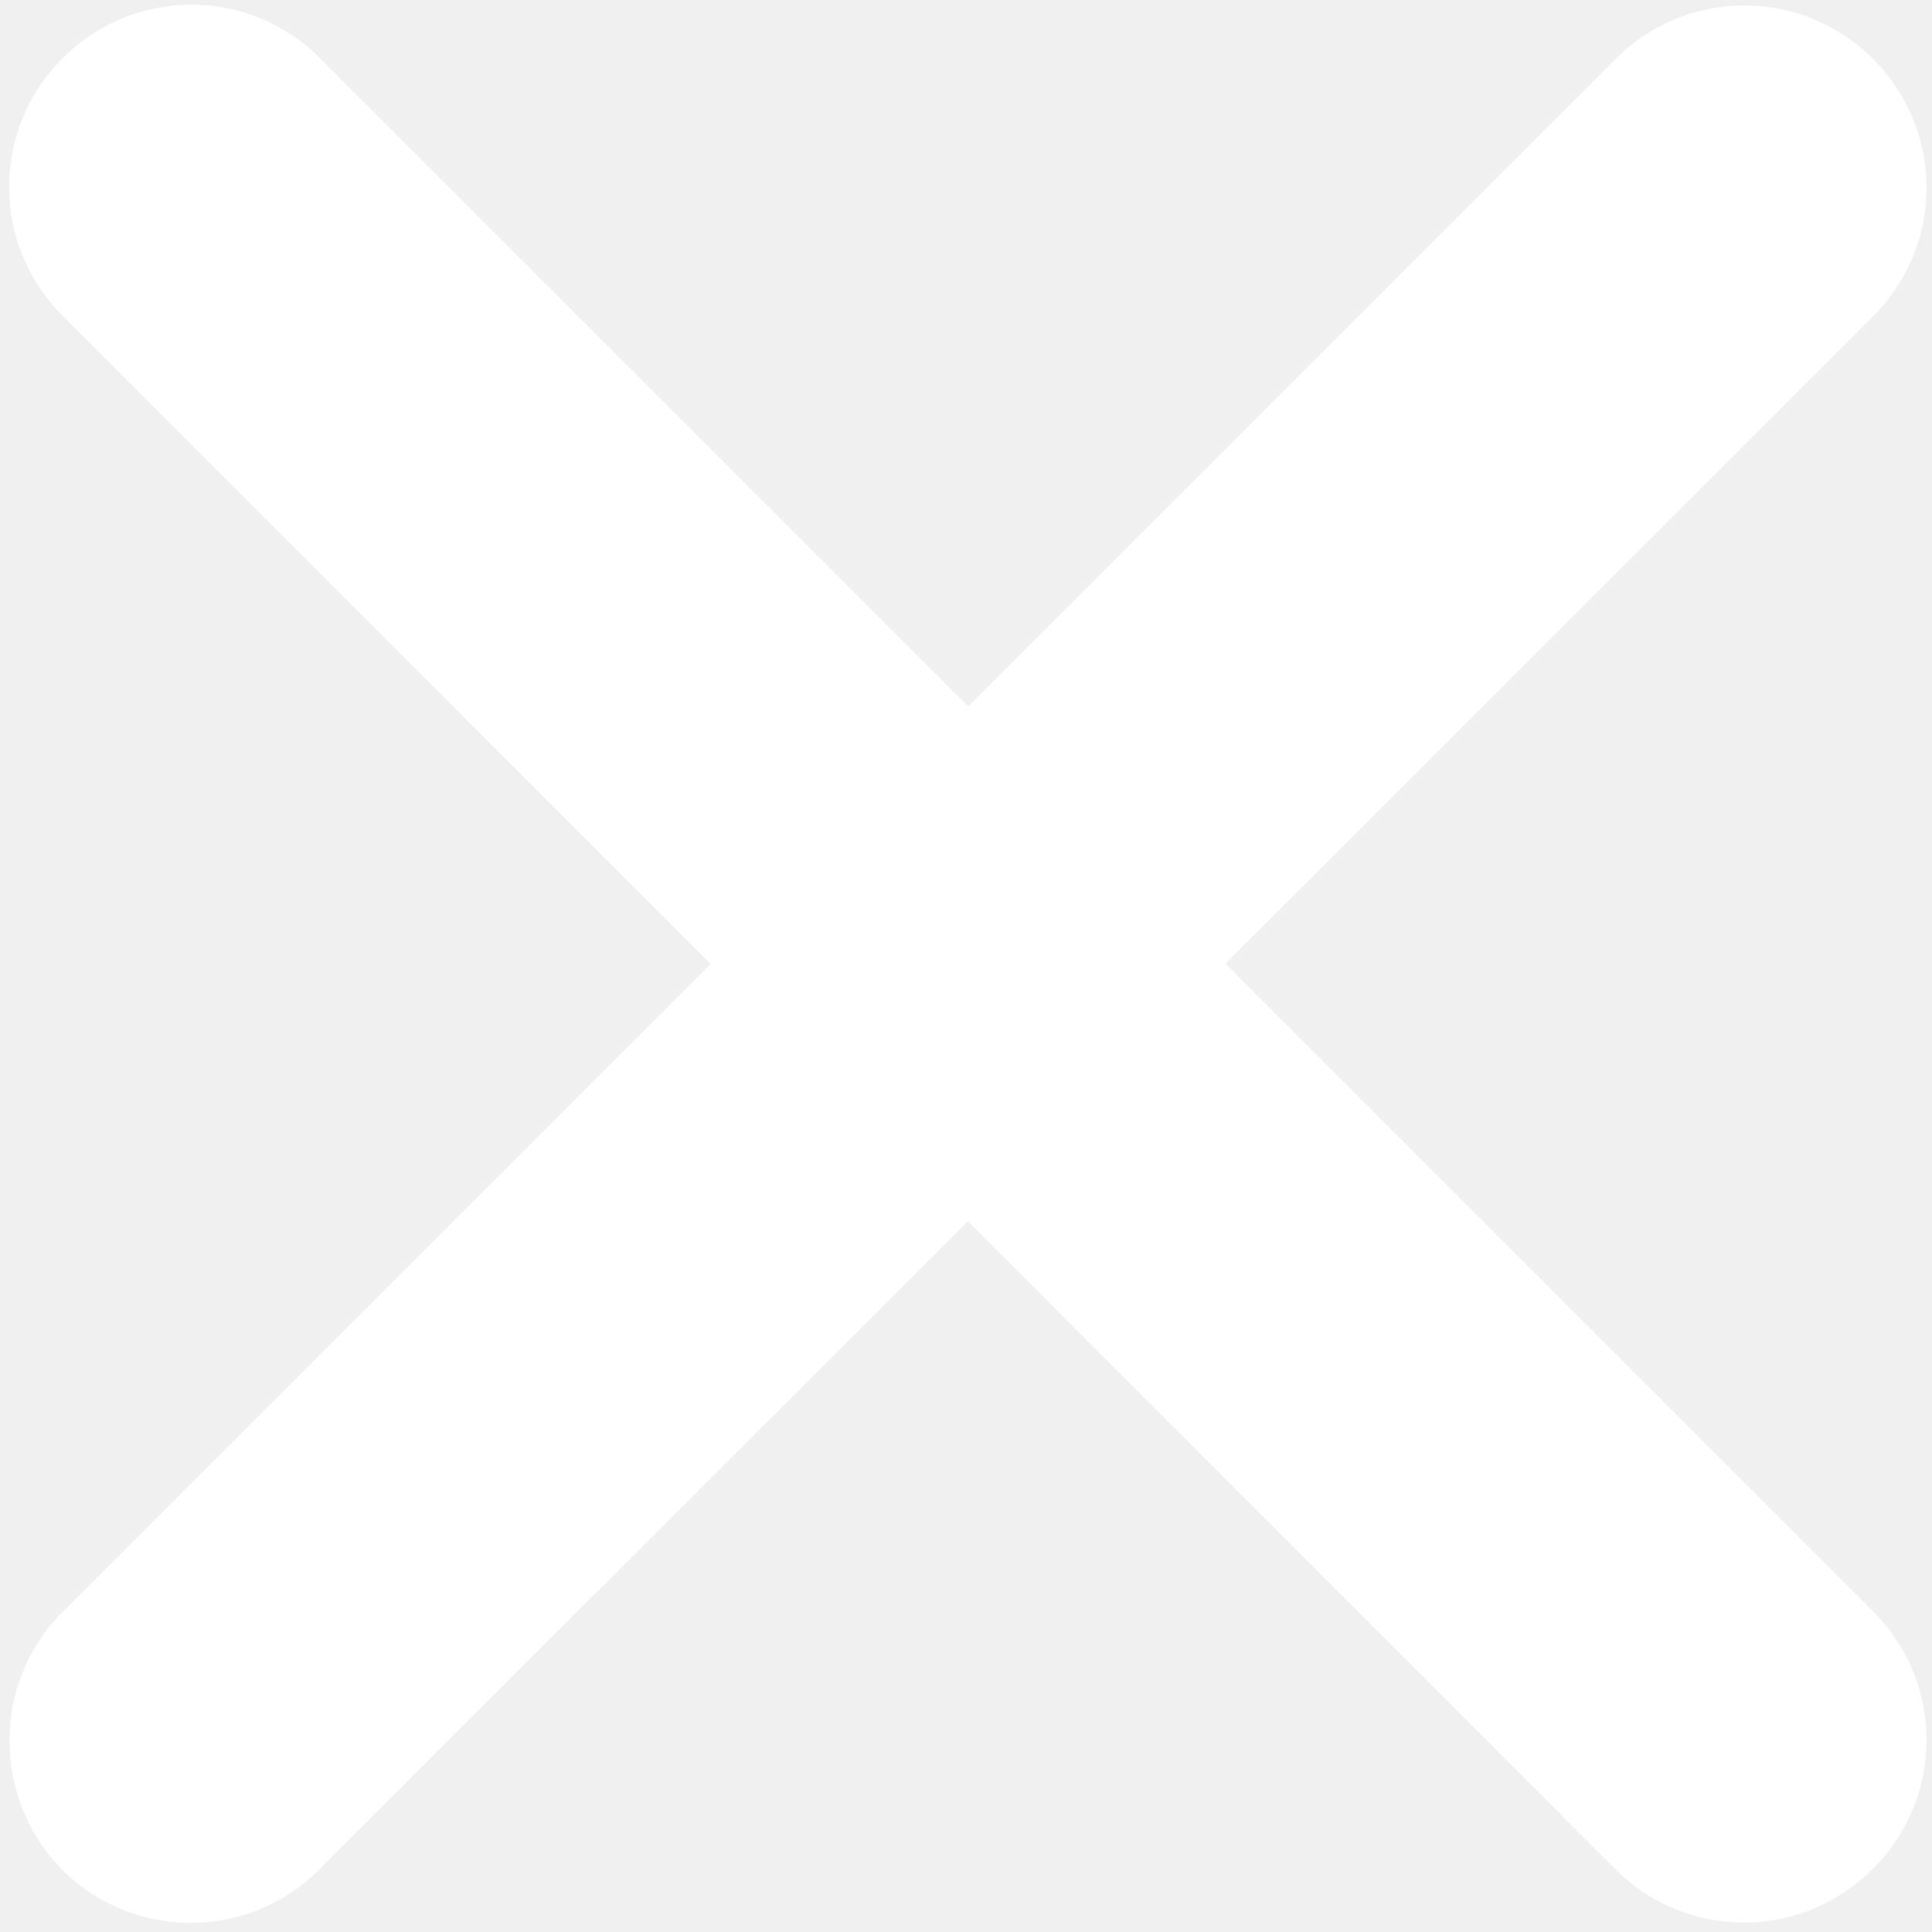
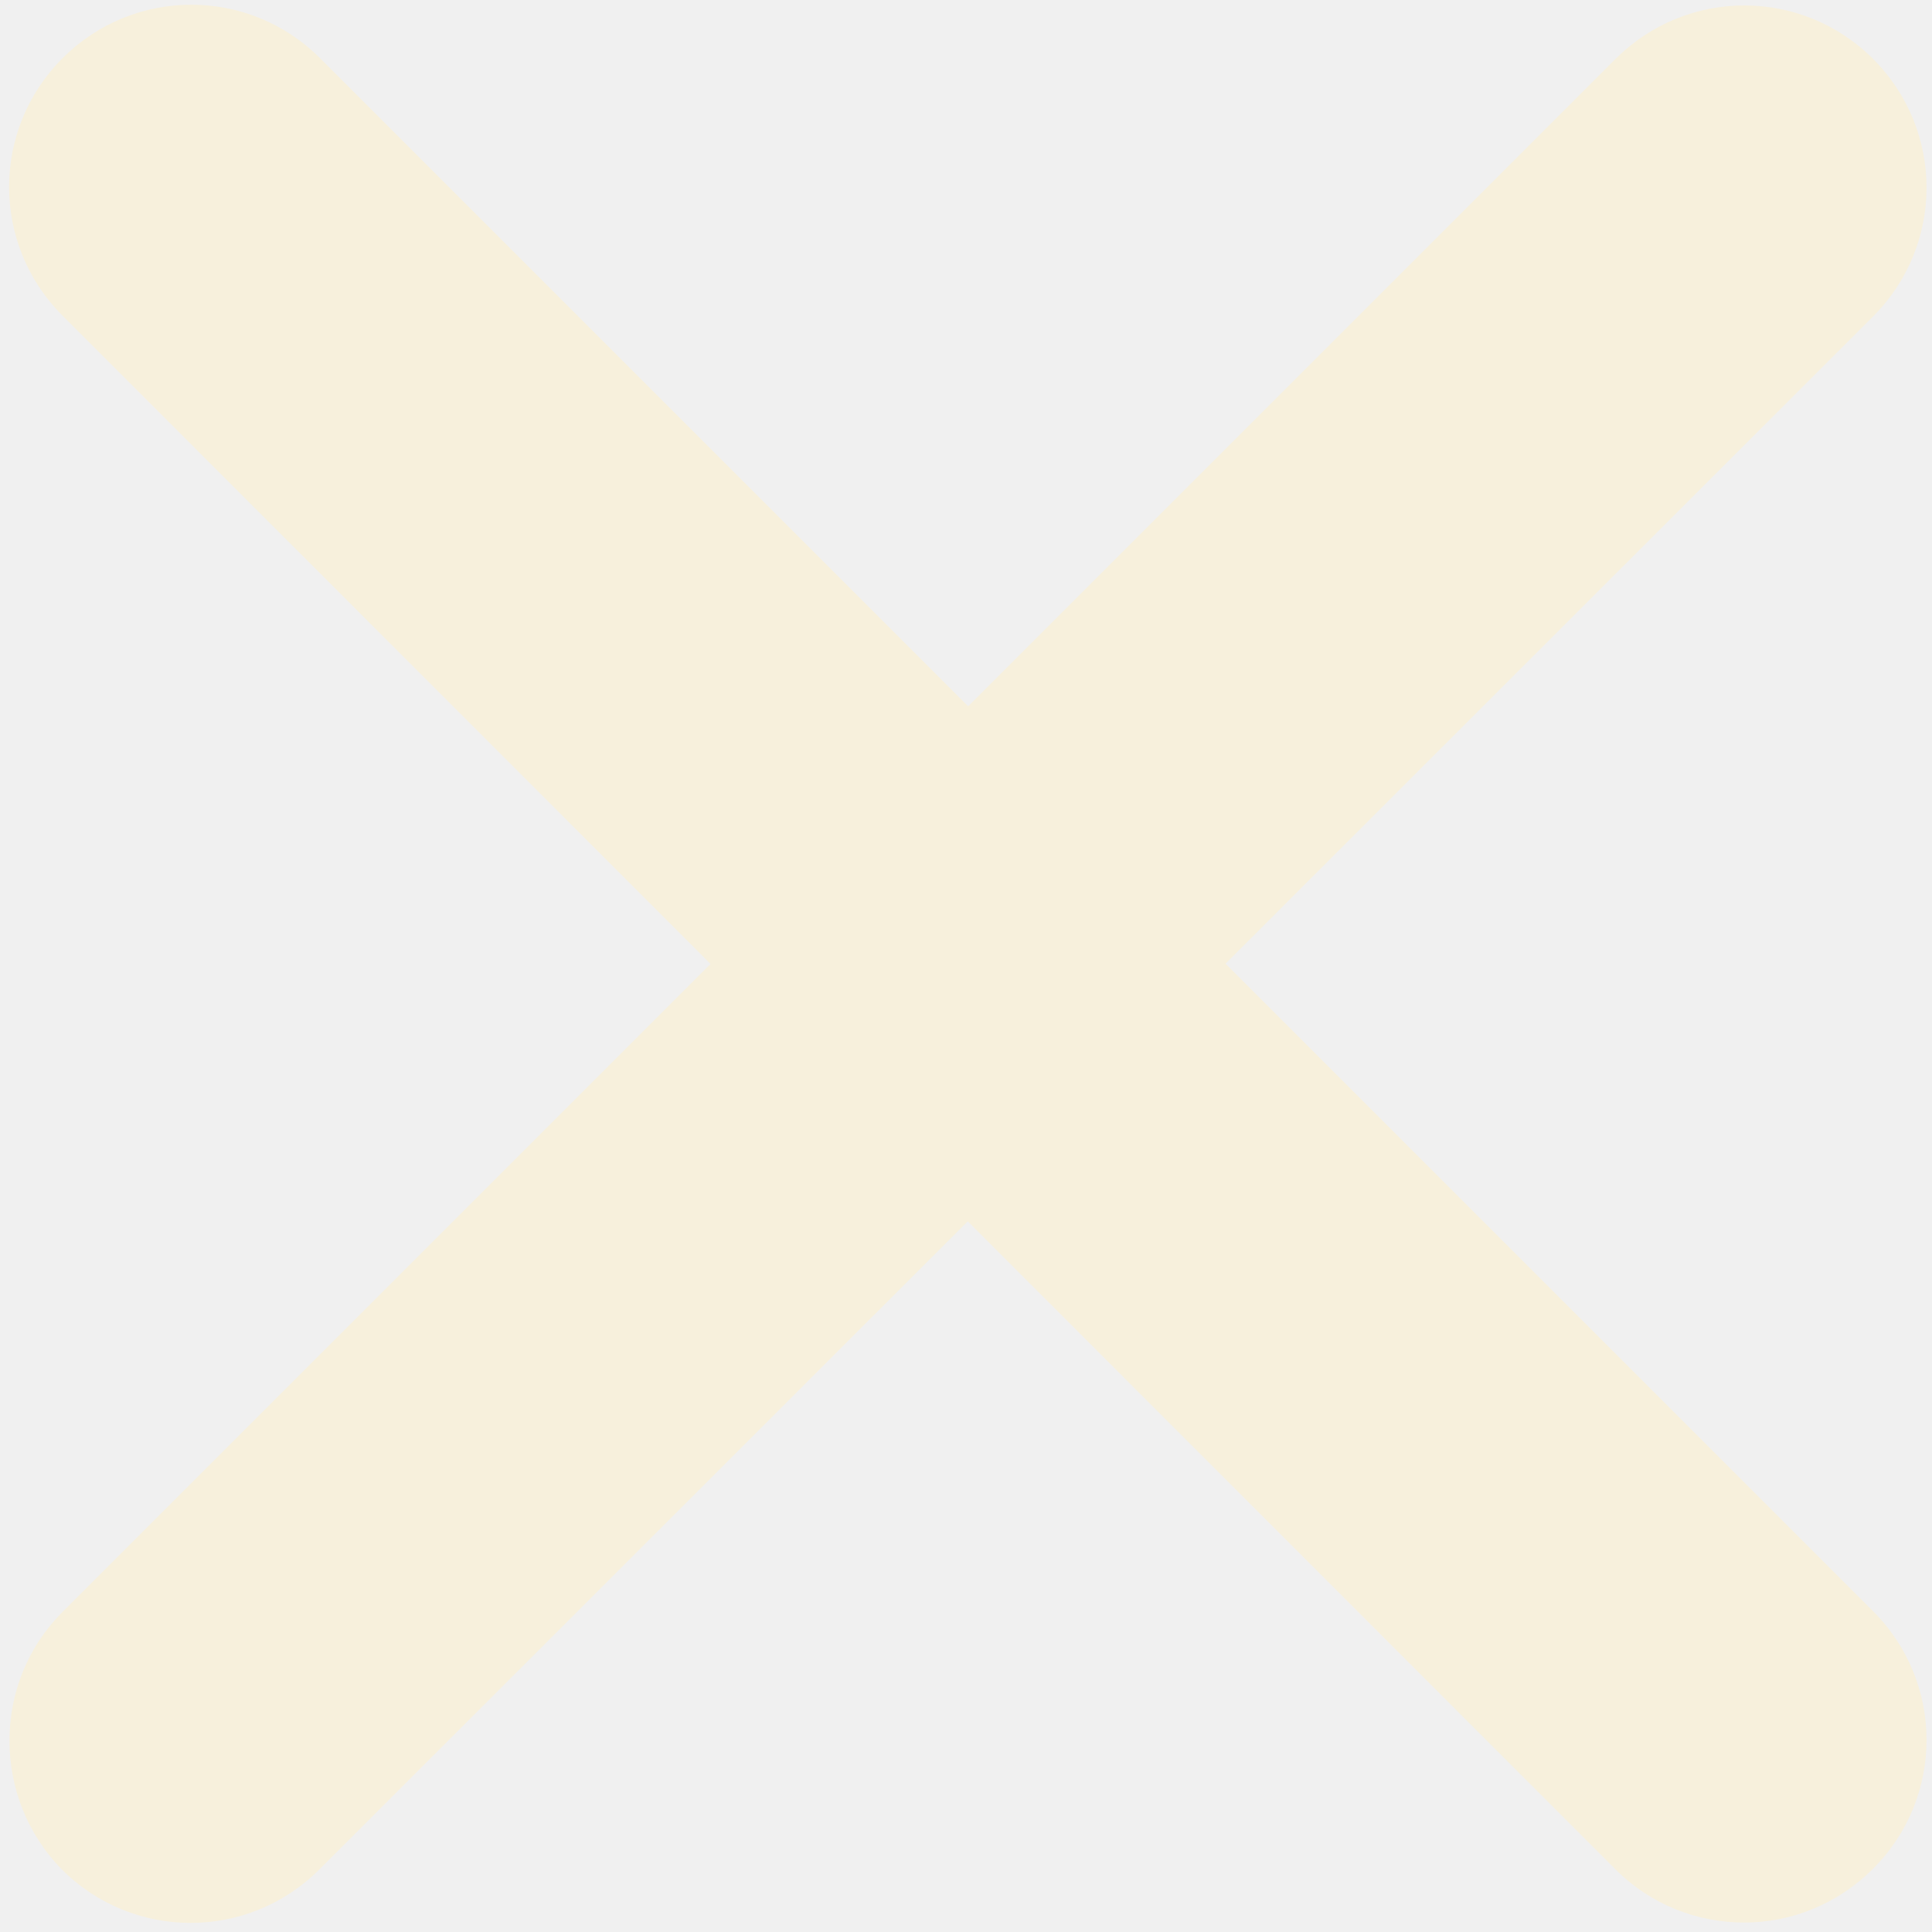
<svg xmlns="http://www.w3.org/2000/svg" version="1.1" id="Layer_1" x="0px" y="0px" viewBox="0 0 265.6 265.5" style="enable-background:new 0 0 265.6 265.5;" xml:space="preserve">
  <style type="text/css">
- 	.st0{fill:#FFFFFF;}
+ 	.st0{fill:#F7F0DC;}
</style>
  <g>
-     <path class="st0" d="M239.8,264.3c-6.4,0-12.8-2.4-17.7-7.3L8.6,43.4c-9.8-9.8-9.8-25.6,0-35.4c9.8-9.8,25.6-9.8,35.4,0   l213.5,213.5c9.8,9.8,9.8,25.6,0,35.4C252.6,261.8,246.2,264.3,239.8,264.3z" />
+     <path class="st0" d="M239.8,264.3c-6.4,0-12.8-2.4-17.7-7.3L8.6,43.4c-9.8-9.8-9.8-25.6,0-35.4S34.2-1.8,44,8l213.5,213.5   c9.8,9.8,9.8,25.6,0,35.4C252.6,261.8,246.2,264.3,239.8,264.3z" />
  </g>
  <g>
-     <path class="st0" d="M1.3,239.3c0-6.4,2.4-12.8,7.3-17.7L222.1,8.1c9.8-9.8,25.6-9.8,35.4,0c9.8,9.8,9.8,25.6,0,35.4L43.9,257   c-9.8,9.8-25.6,9.8-35.4,0C3.7,252.1,1.3,245.7,1.3,239.3z" />
+     <path class="st0" d="M1.3,239.3c0-6.4,2.4-12.8,7.3-17.7L222.1,8.1c9.8-9.8,25.6-9.8,35.4,0s9.8,25.6,0,35.4L43.9,257   c-9.8,9.8-25.6,9.8-35.4,0C3.7,252.1,1.3,245.7,1.3,239.3z" />
  </g>
</svg>
